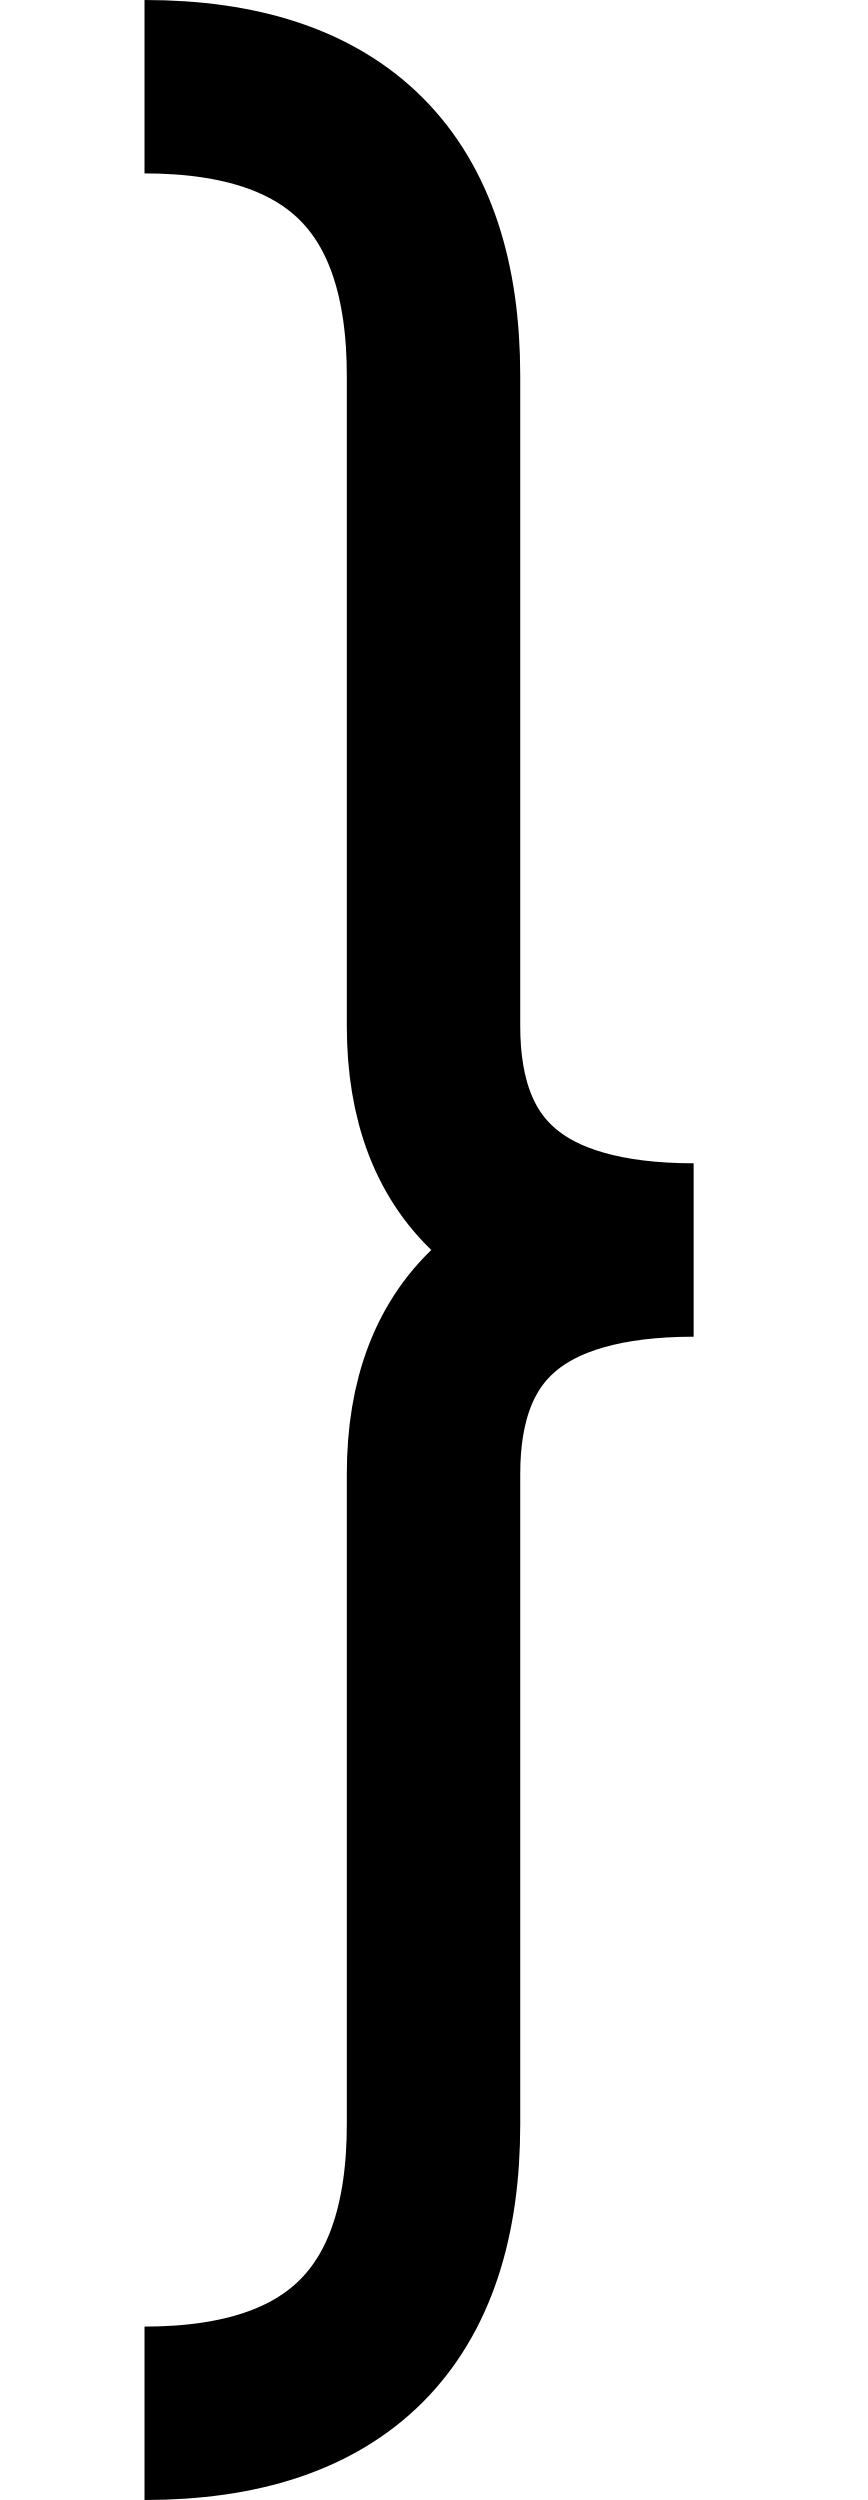
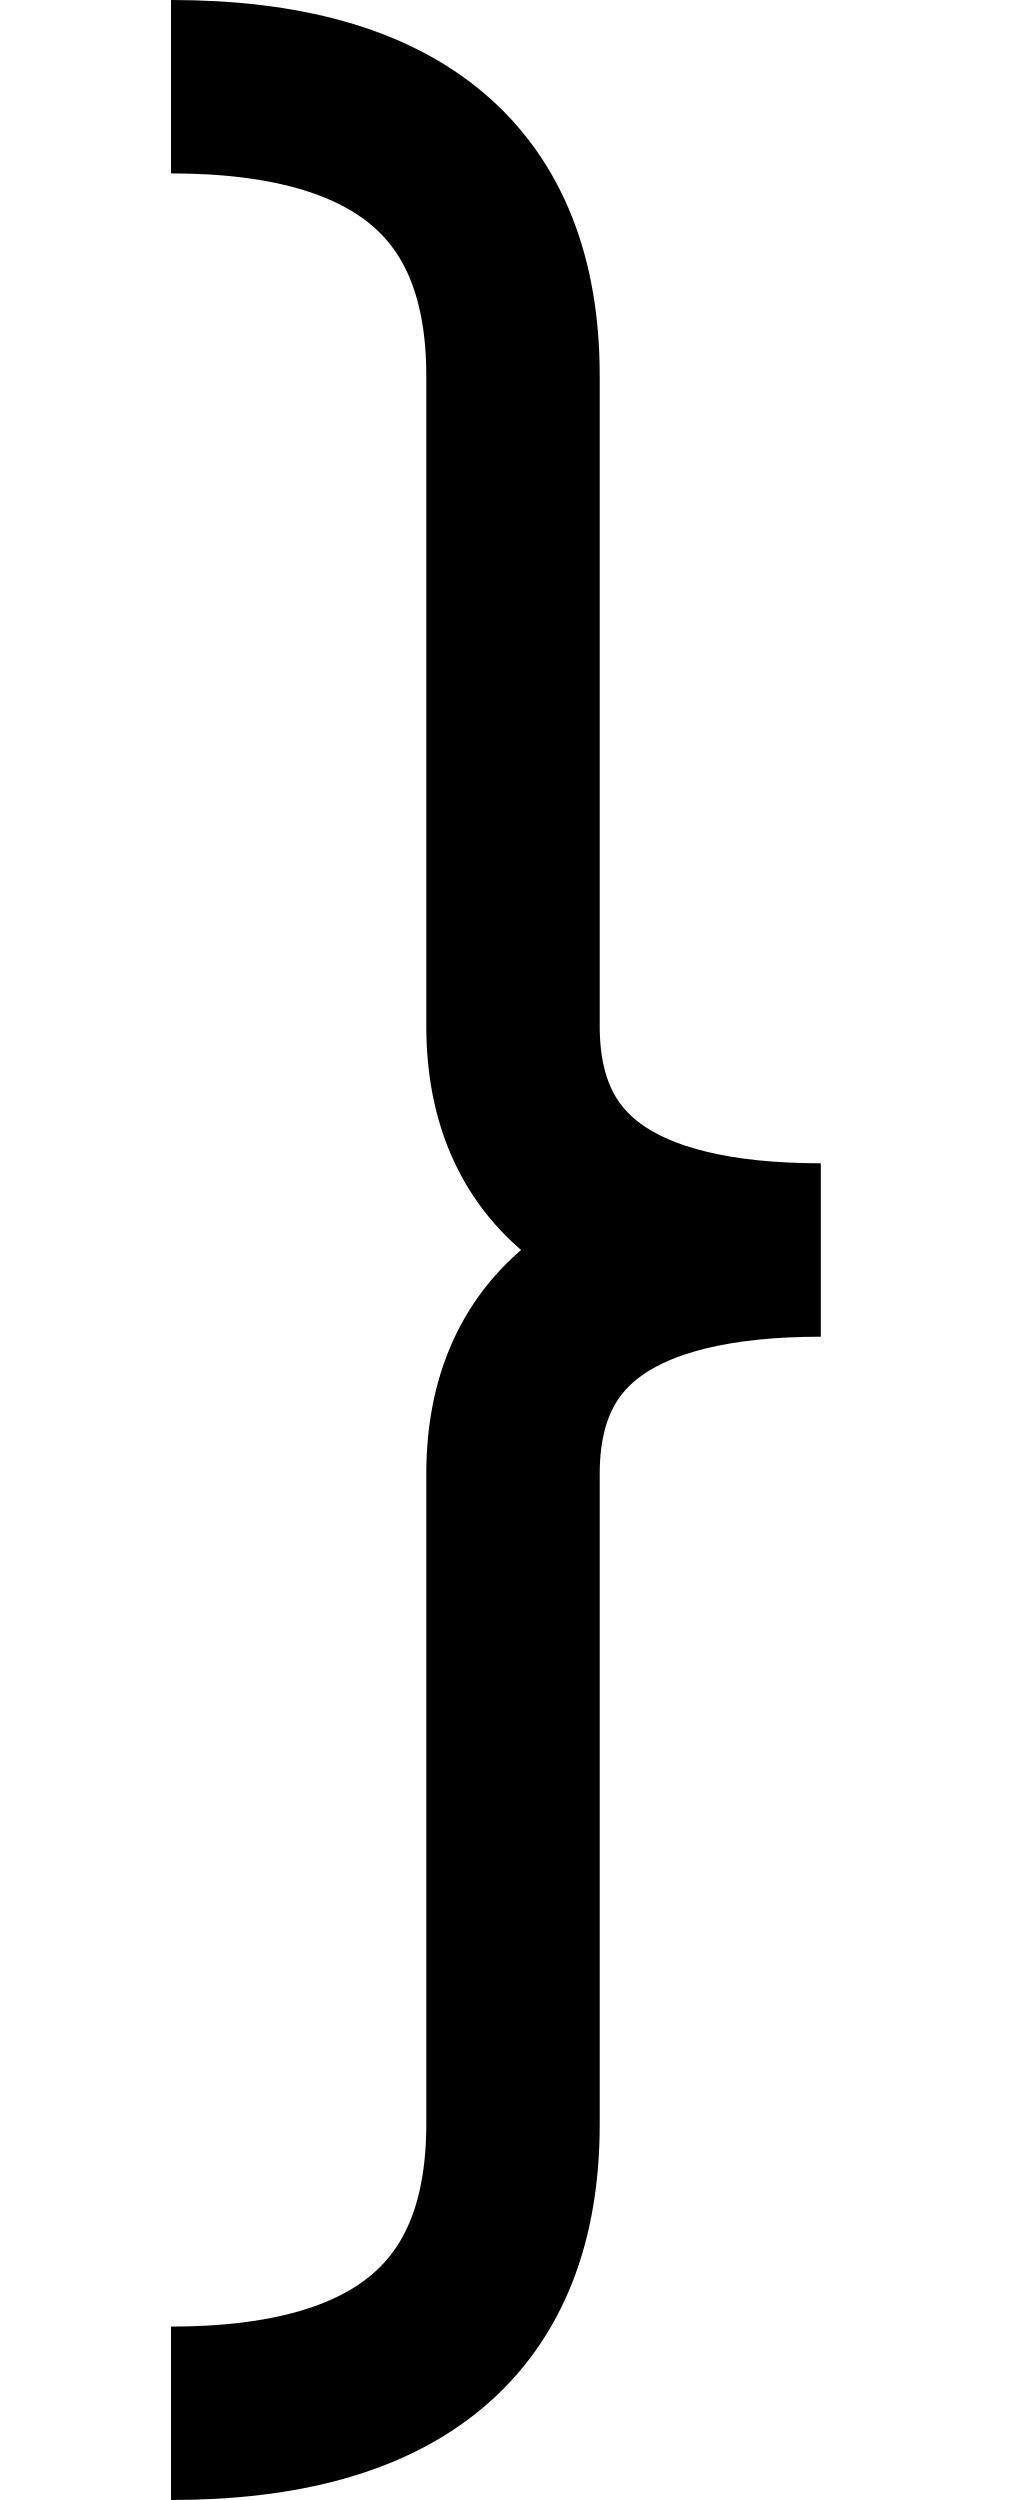
- <svg xmlns="http://www.w3.org/2000/svg" preserveAspectRatio="none" overflow="visible" style="display: block;" width="60" height="173" viewBox="0 0 60 173" fill="none">
+ <svg xmlns="http://www.w3.org/2000/svg" preserveAspectRatio="none" overflow="visible" style="display: block;" width="71" height="173" viewBox="0 0 71 173" fill="none">
  <g id="Brace right }">
-     <path id="Vector" d="M10 6C23.333 6 30 12.667 30 26V71C30 81.333 36 86.5 48 86.5C36 86.5 30 91.667 30 102V147C30 160.333 23.333 167 10 167" stroke-width="12" stroke="black" />
+     <path id="Vector" d="M11.833 6C27.611 6 35.5 12.667 35.5 26V71C35.5 81.333 42.6 86.5 56.8 86.5C42.6 86.5 35.5 91.667 35.5 102V147C35.5 160.333 27.611 167 11.833 167" stroke-width="12" stroke="black" />
  </g>
</svg>
